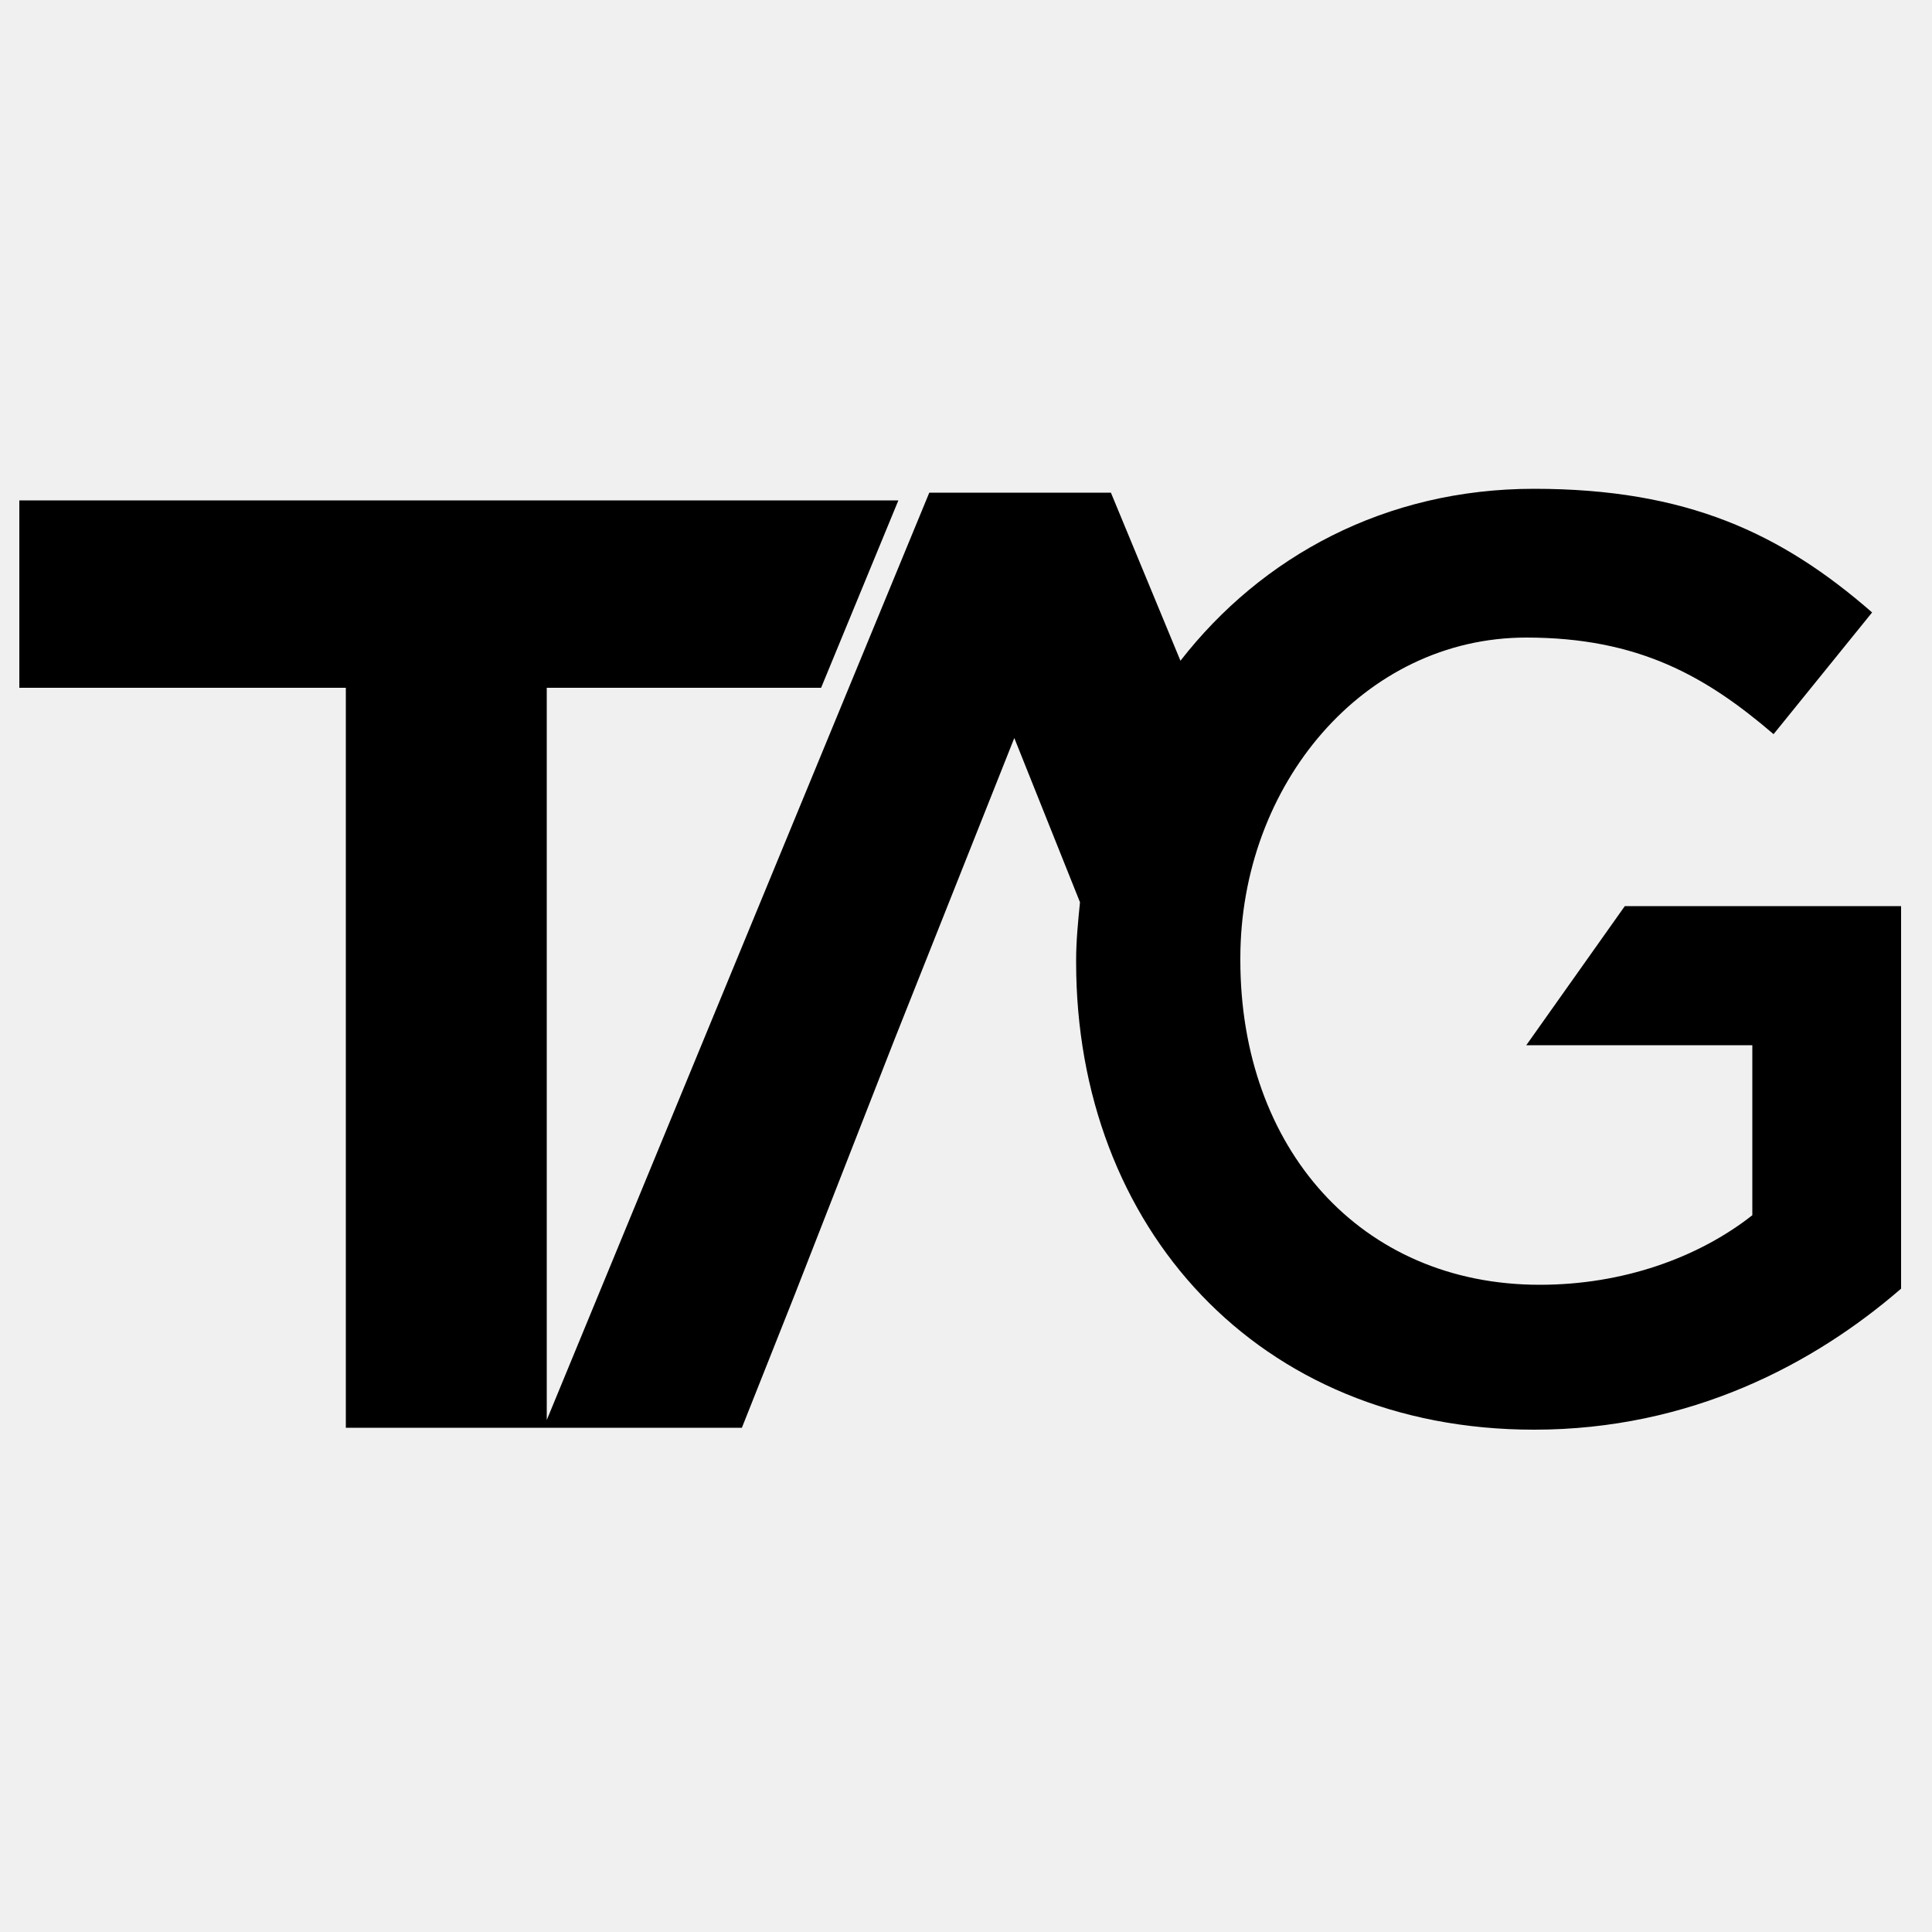
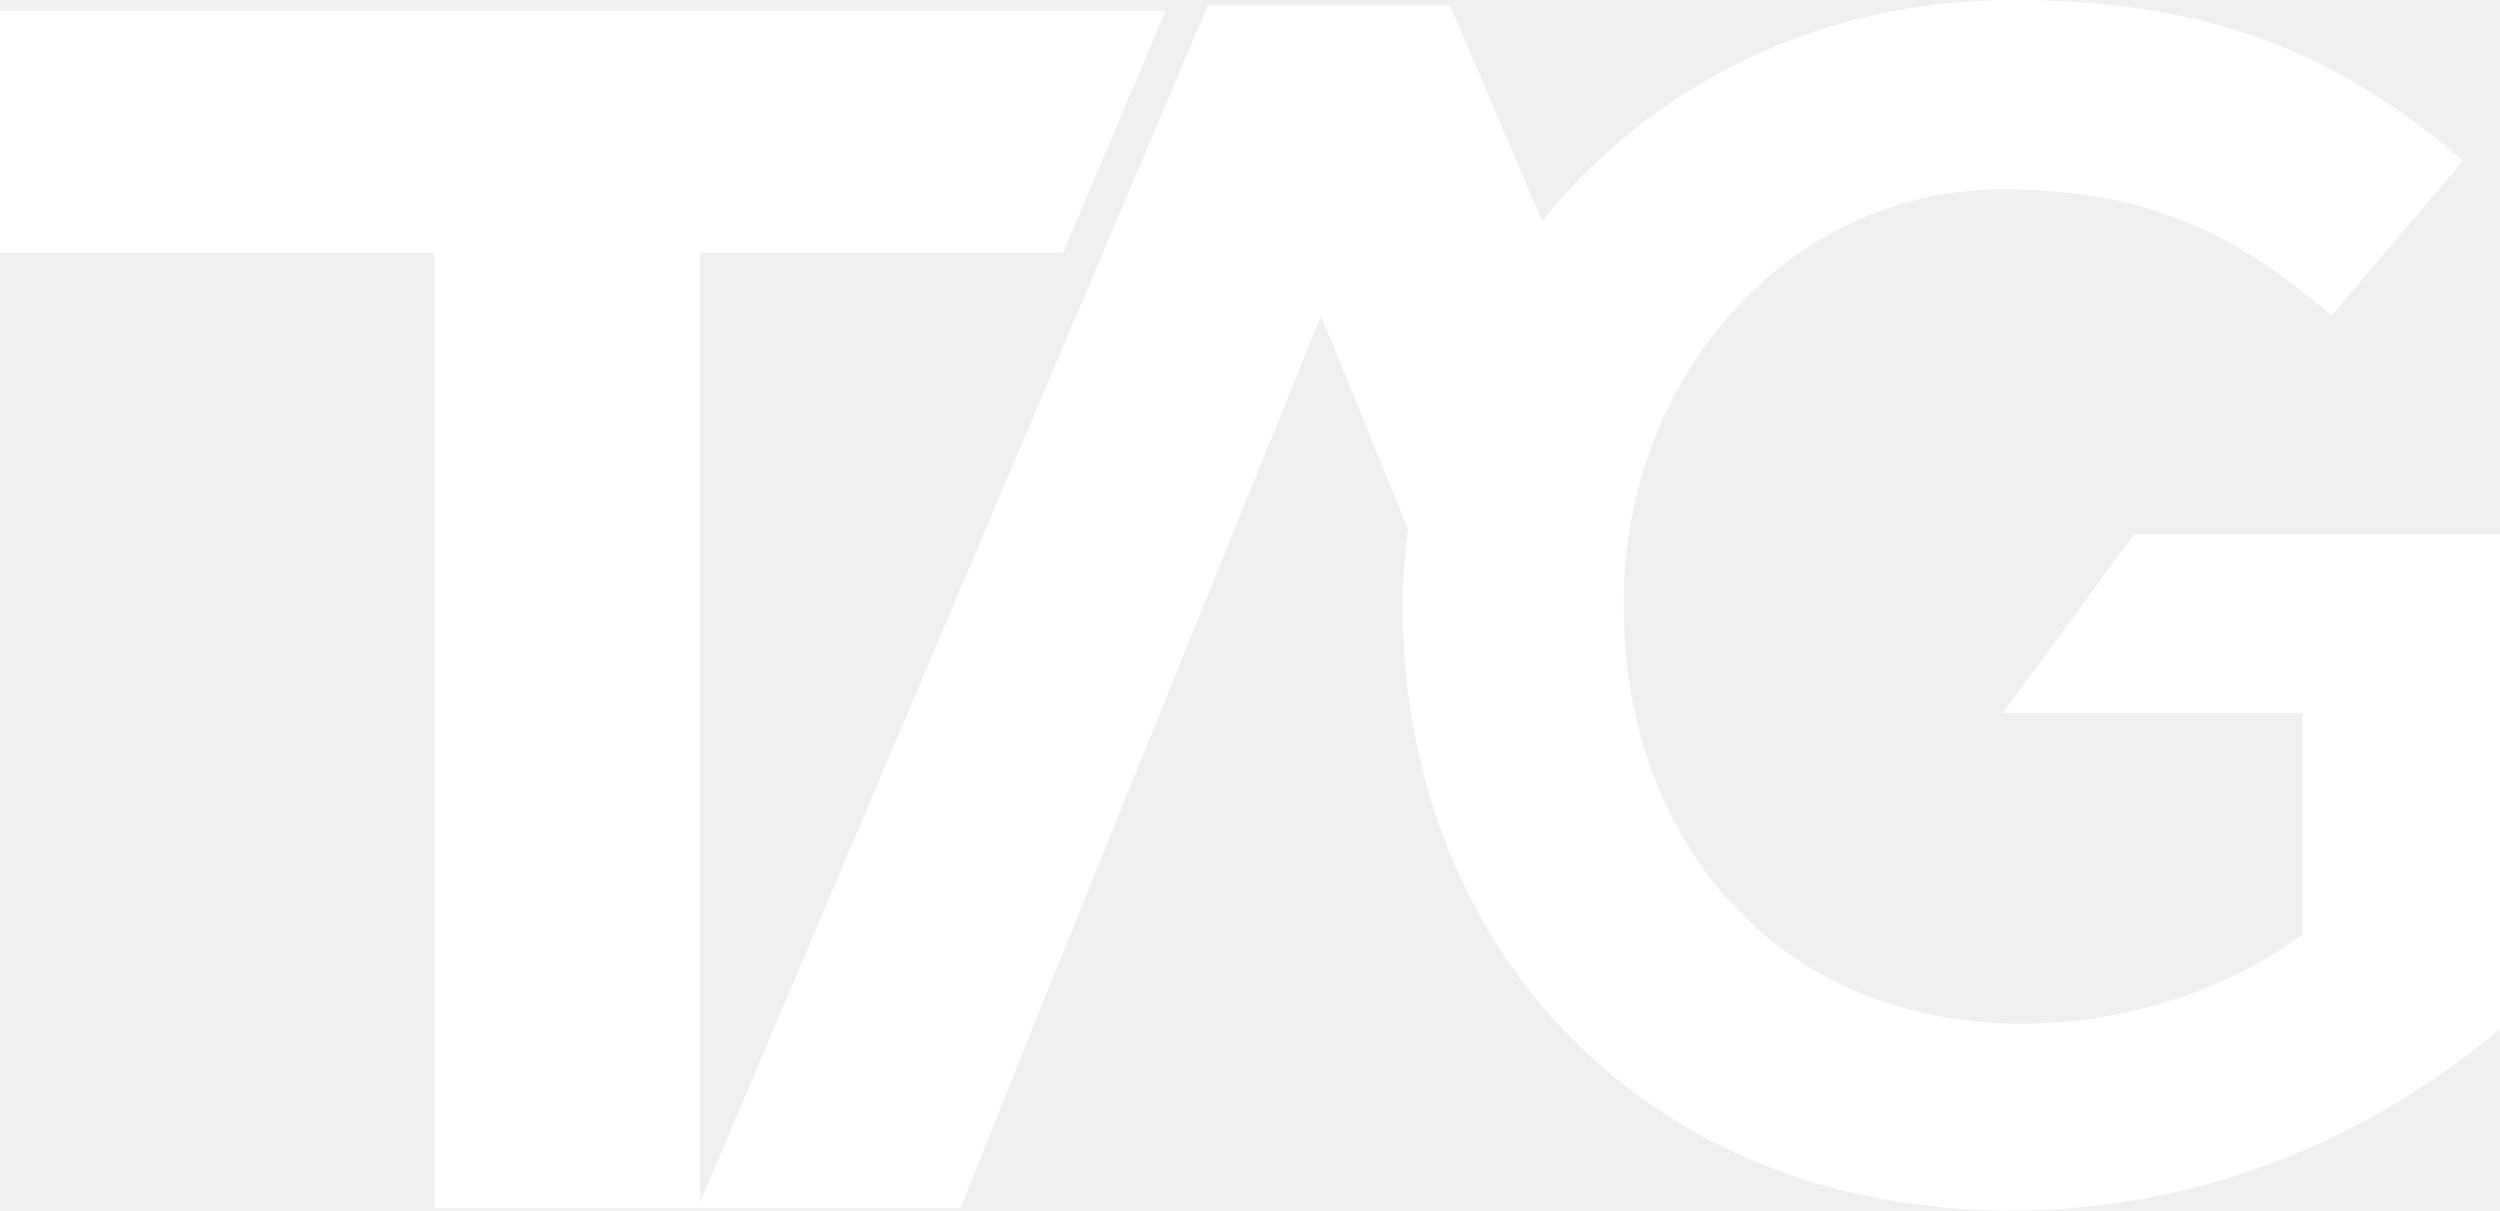
- <svg xmlns="http://www.w3.org/2000/svg" version="1.1" id="Camada_1" x="0px" y="0px" viewBox="0 0 100 100" enable-background="new 0 0 100 100" xml:space="preserve">
+ <svg xmlns="http://www.w3.org/2000/svg" fill="#fff" version="1.1" id="Layer_1" x="0px" y="0px" viewBox="-75 47.3 95 46" style="enable-background:new -75 47.3 95 46;" xml:space="preserve">
  <g>
    <g>
-       <path d="M84.1,46.9L79,54.1h11.7v8.8c-2.8,2.2-6.7,3.6-11,3.6c-9.3,0-15.5-7.1-15.5-16.8v-0.1c0-9,6.4-16.6,14.8-16.6    c5.8,0,9.3,2,12.8,5l5.1-6.3c-4.7-4.1-9.6-6.4-17.5-6.4c-7.7,0-14.1,3.5-18.3,8.9l-3.6-8.7h-9.4l-19.8,48V35.6h14.2l4-9.7H1v9.7    h16.9v38.3H28h0.1h10.3l2.7-6.8l5.2-13.3h0l6.2-15.6l3.4,8.5c-0.1,1-0.2,2-0.2,3v0.1c0,13.7,9.4,24.2,23.7,24.2    c8.1,0,14.5-3.4,19-7.3V46.9H84.1z" />
+       <path d="M6.1,67.6l-5,6.8h11.4v8.4c-2.7,2-6.5,3.4-10.7,3.4c-9.1,0-15.1-6.8-15.1-15.9v-0.1c0-8.5,6.2-15.7,14.4-15.7    c5.7,0,9,1.8,12.5,4.8l5-5.9c-4.6-3.9-9.3-6.1-17.1-6.1c-7.5,0-13.8,3.3-17.9,8.4l-3.5-8.2h-9.2l-19.3,45.5V56.9h13.8l3.9-9.2H-75    v9.2h16.5v36.3h20l2.6-6.5l5.1-12.6h0l6-14.8l3.3,8.1c-0.1,0.9-0.2,1.9-0.2,2.8v0.1c0,13,9.2,23,23.1,23c7.9,0,14.2-3.2,18.6-6.9    V67.6H6.1z" />
    </g>
  </g>
</svg>
